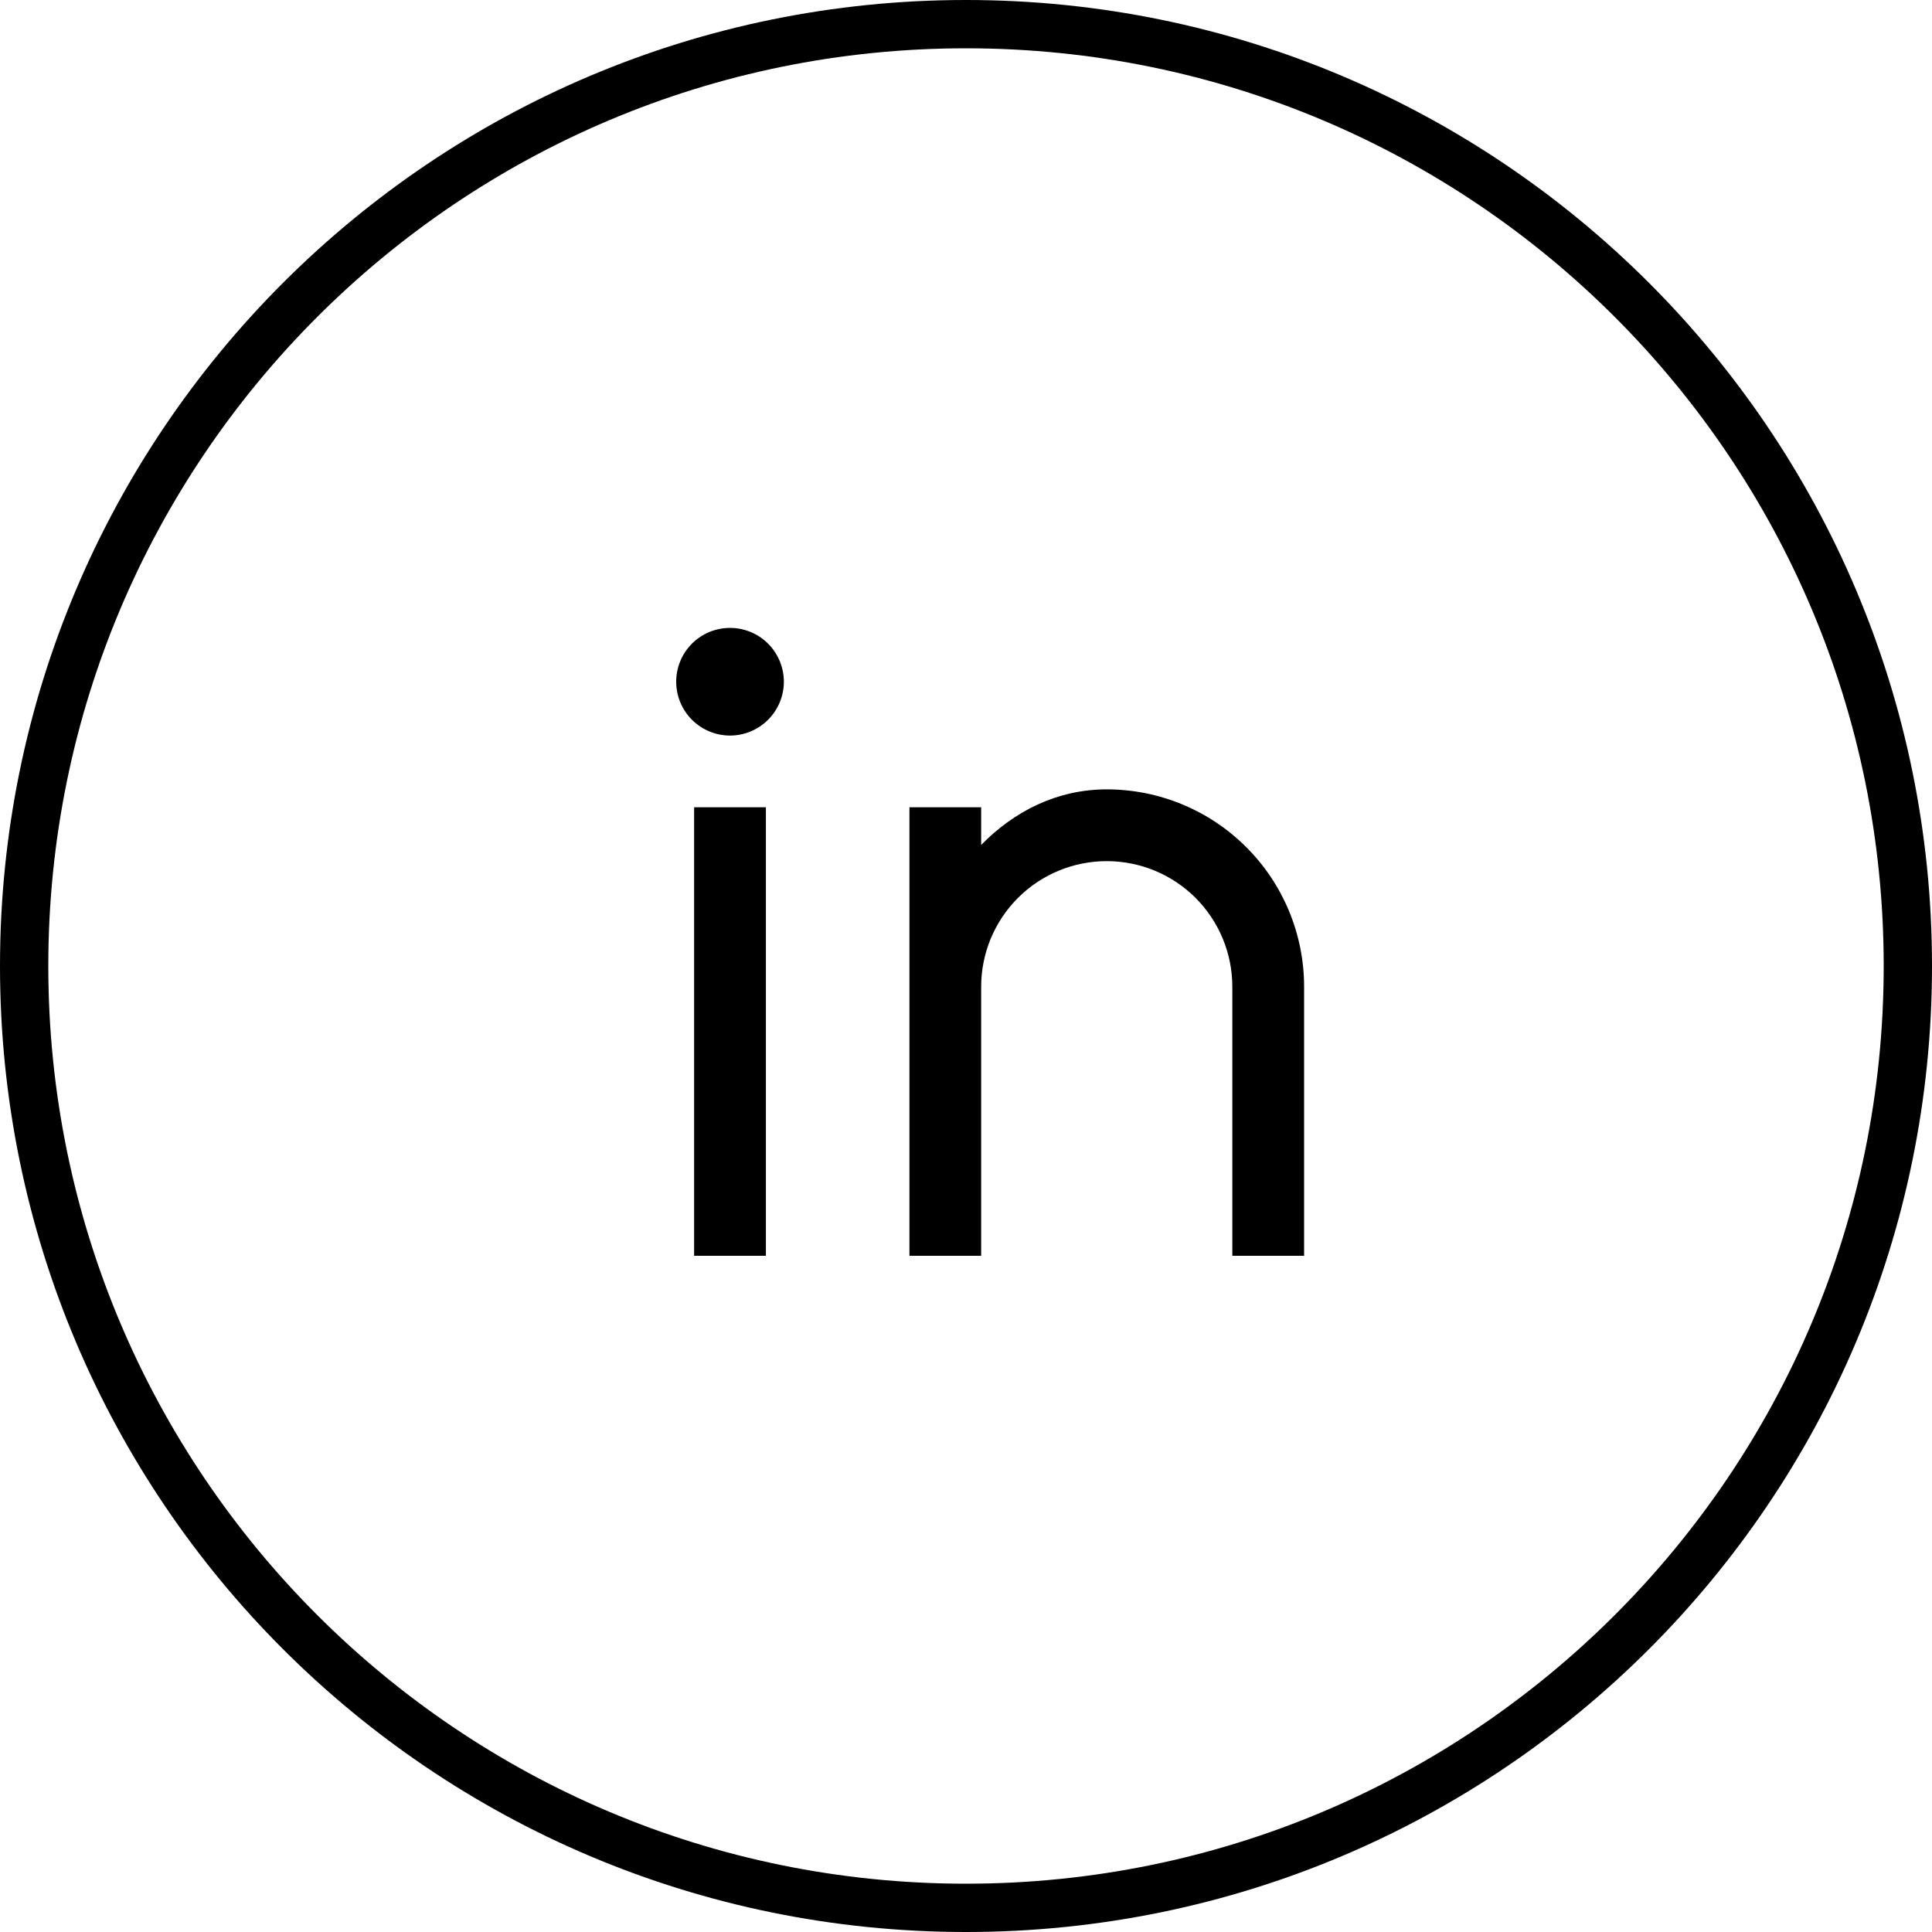
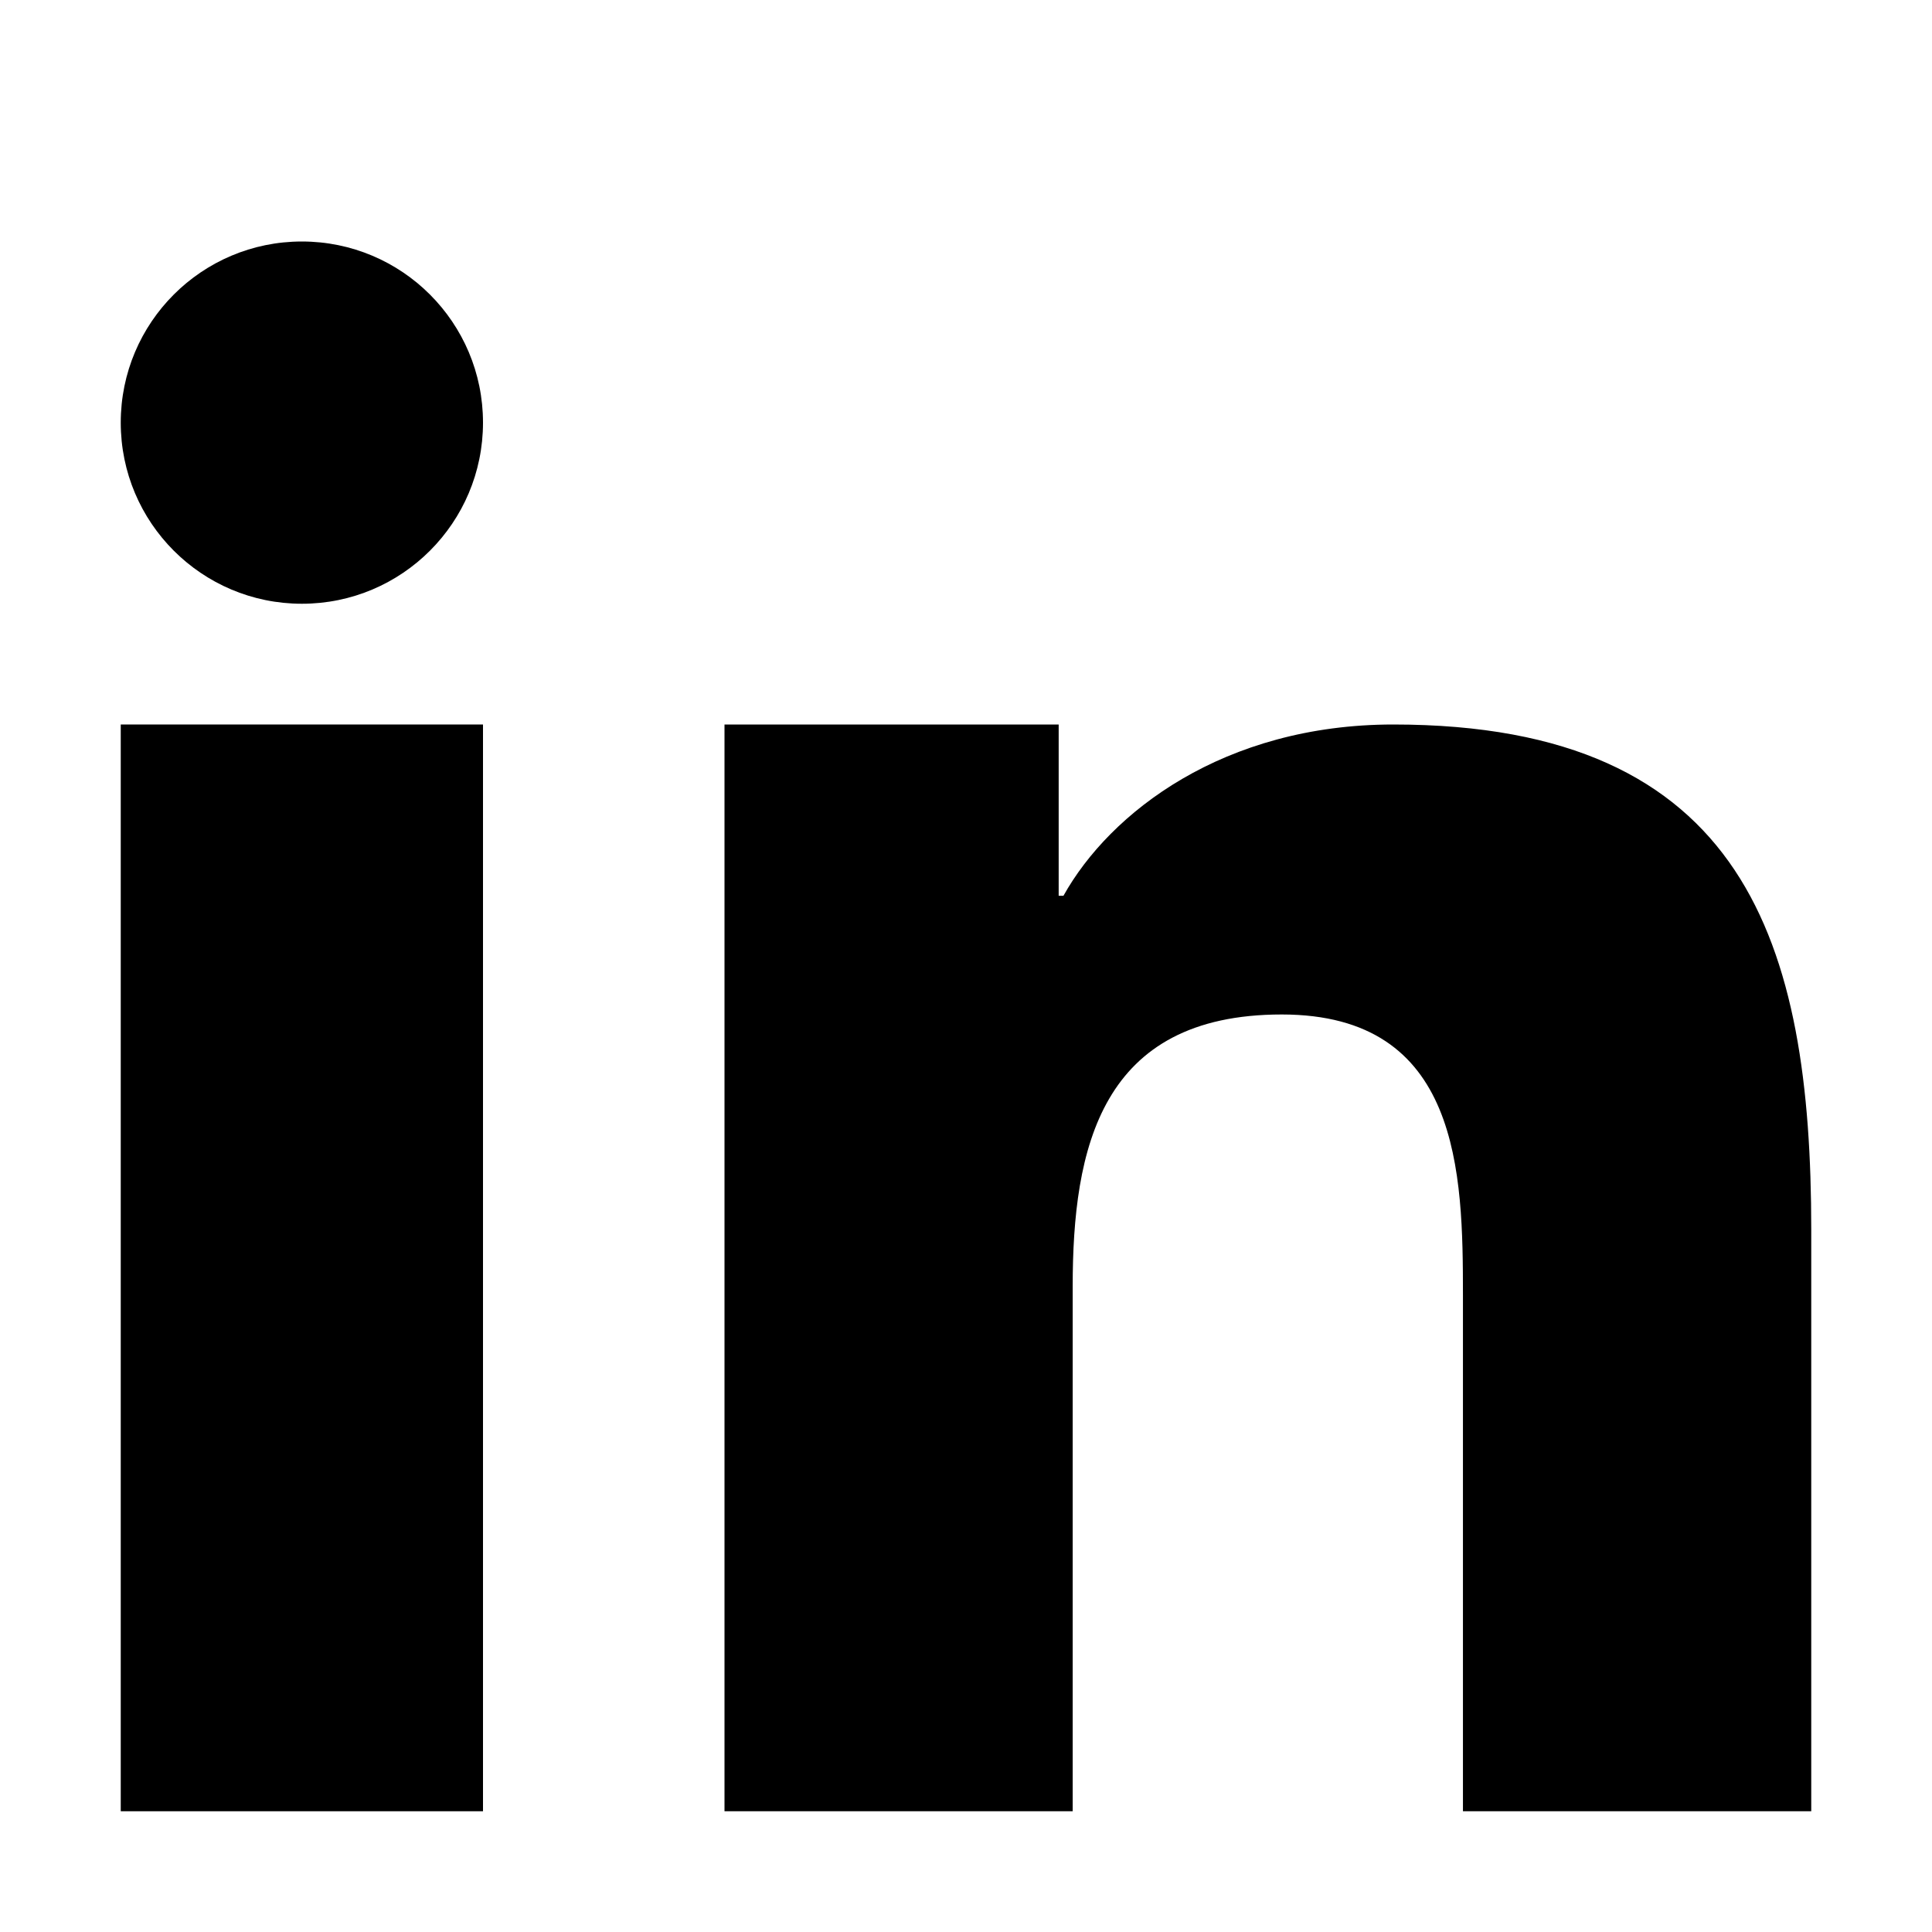
- <svg xmlns="http://www.w3.org/2000/svg" width="40" height="40" viewBox="0 0 40 40" fill="none">
-   <circle cx="20" cy="20" r="19.5" stroke="black" />
-   <path d="M20.314 17.494C20.995 16.798 21.883 16.343 22.914 16.343C23.998 16.343 25.037 16.773 25.803 17.54C26.57 18.306 27 19.345 27 20.429V26H25.514V20.429C25.514 19.739 25.24 19.078 24.753 18.59C24.265 18.102 23.604 17.829 22.914 17.829C22.225 17.829 21.563 18.102 21.076 18.59C20.588 19.078 20.314 19.739 20.314 20.429V26H18.829V16.714H20.314V17.494ZM15.114 15.229C14.819 15.229 14.535 15.111 14.326 14.902C14.117 14.693 14 14.41 14 14.114C14 13.819 14.117 13.535 14.326 13.326C14.535 13.117 14.819 13 15.114 13C15.41 13 15.693 13.117 15.902 13.326C16.111 13.535 16.229 13.819 16.229 14.114C16.229 14.41 16.111 14.693 15.902 14.902C15.693 15.111 15.41 15.229 15.114 15.229ZM14.371 16.714H15.857V26H14.371V16.714Z" fill="black" />
+ <svg xmlns="http://www.w3.org/2000/svg" version="1.1" width="32" height="32" viewBox="0 0 32 32">
+   <path d="M12 12h5.535v2.837h0.079c0.77-1.381 2.655-2.837 5.464-2.837 5.842 0 6.922 3.637 6.922 8.367v9.633h-5.769v-8.54c0-2.037-0.042-4.657-3.001-4.657-3.005 0-3.463 2.218-3.463 4.509v8.688h-5.767v-18z" />
+   <path d="M2 12h6v18h-6v-18z" />
+   <path d="M8 7c0 1.657-1.343 3-3 3s-3-1.343-3-3c0-1.657 1.343-3 3-3s3 1.343 3 3z" />
</svg>
